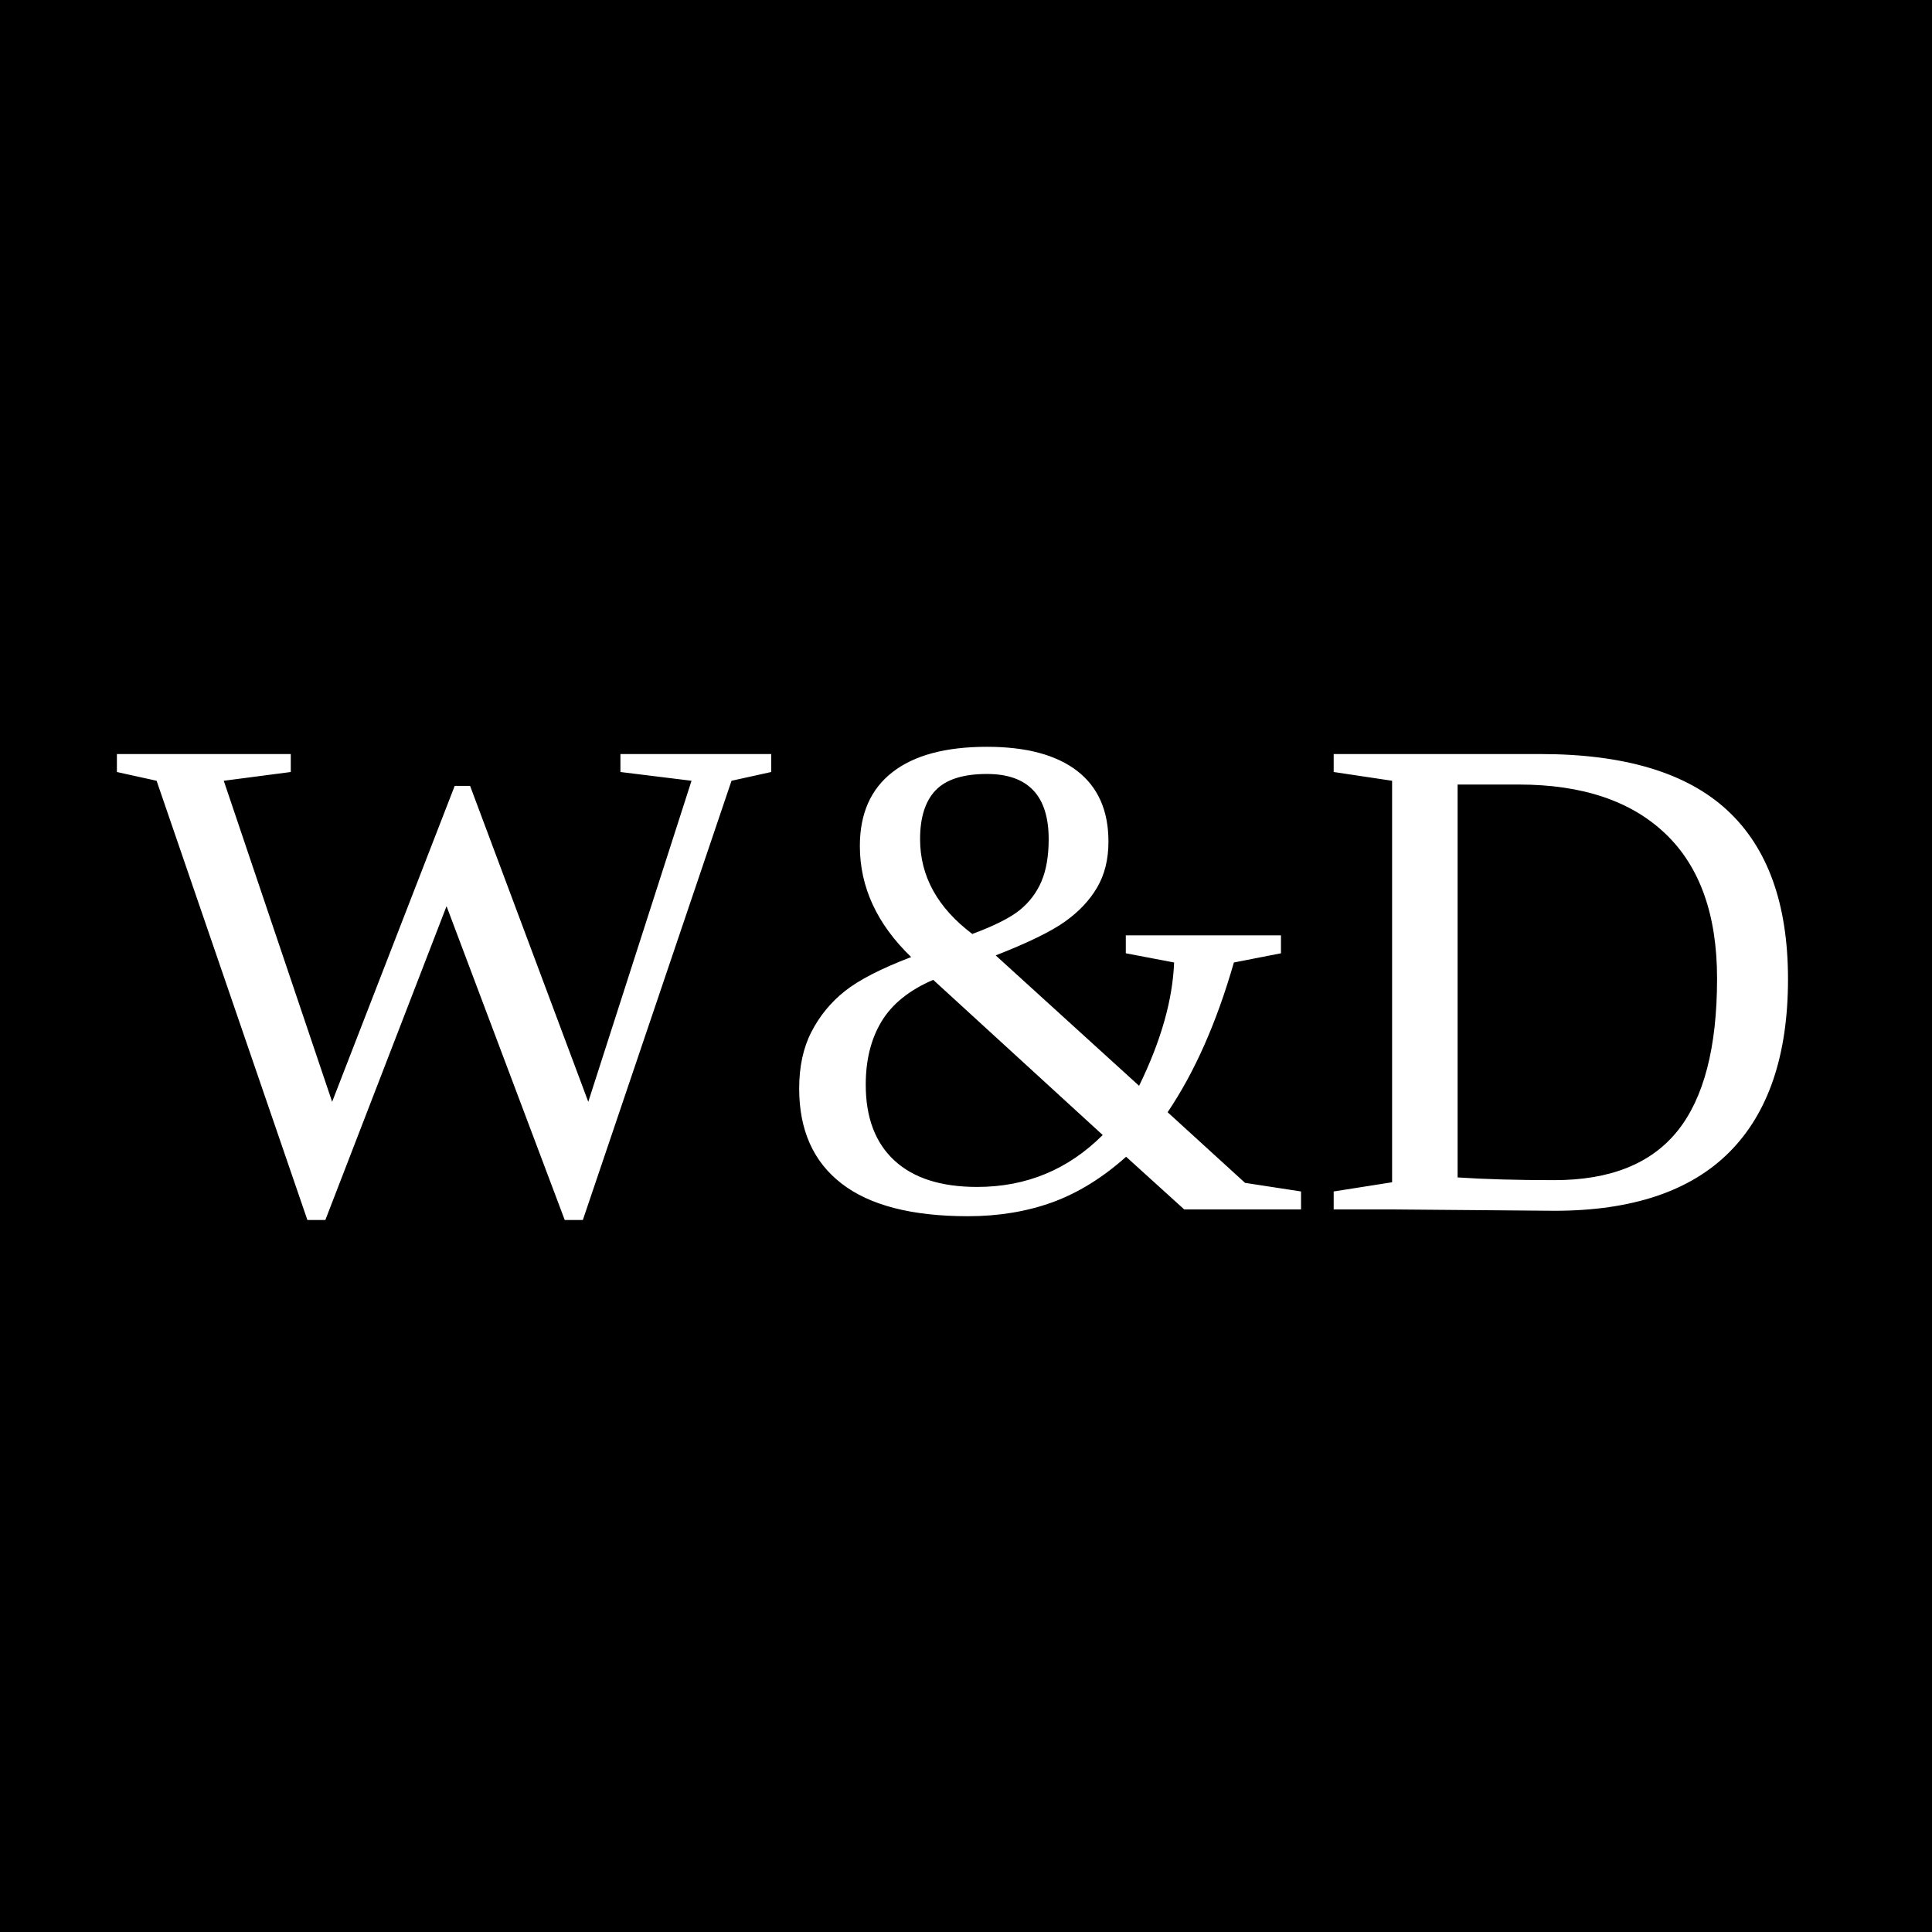
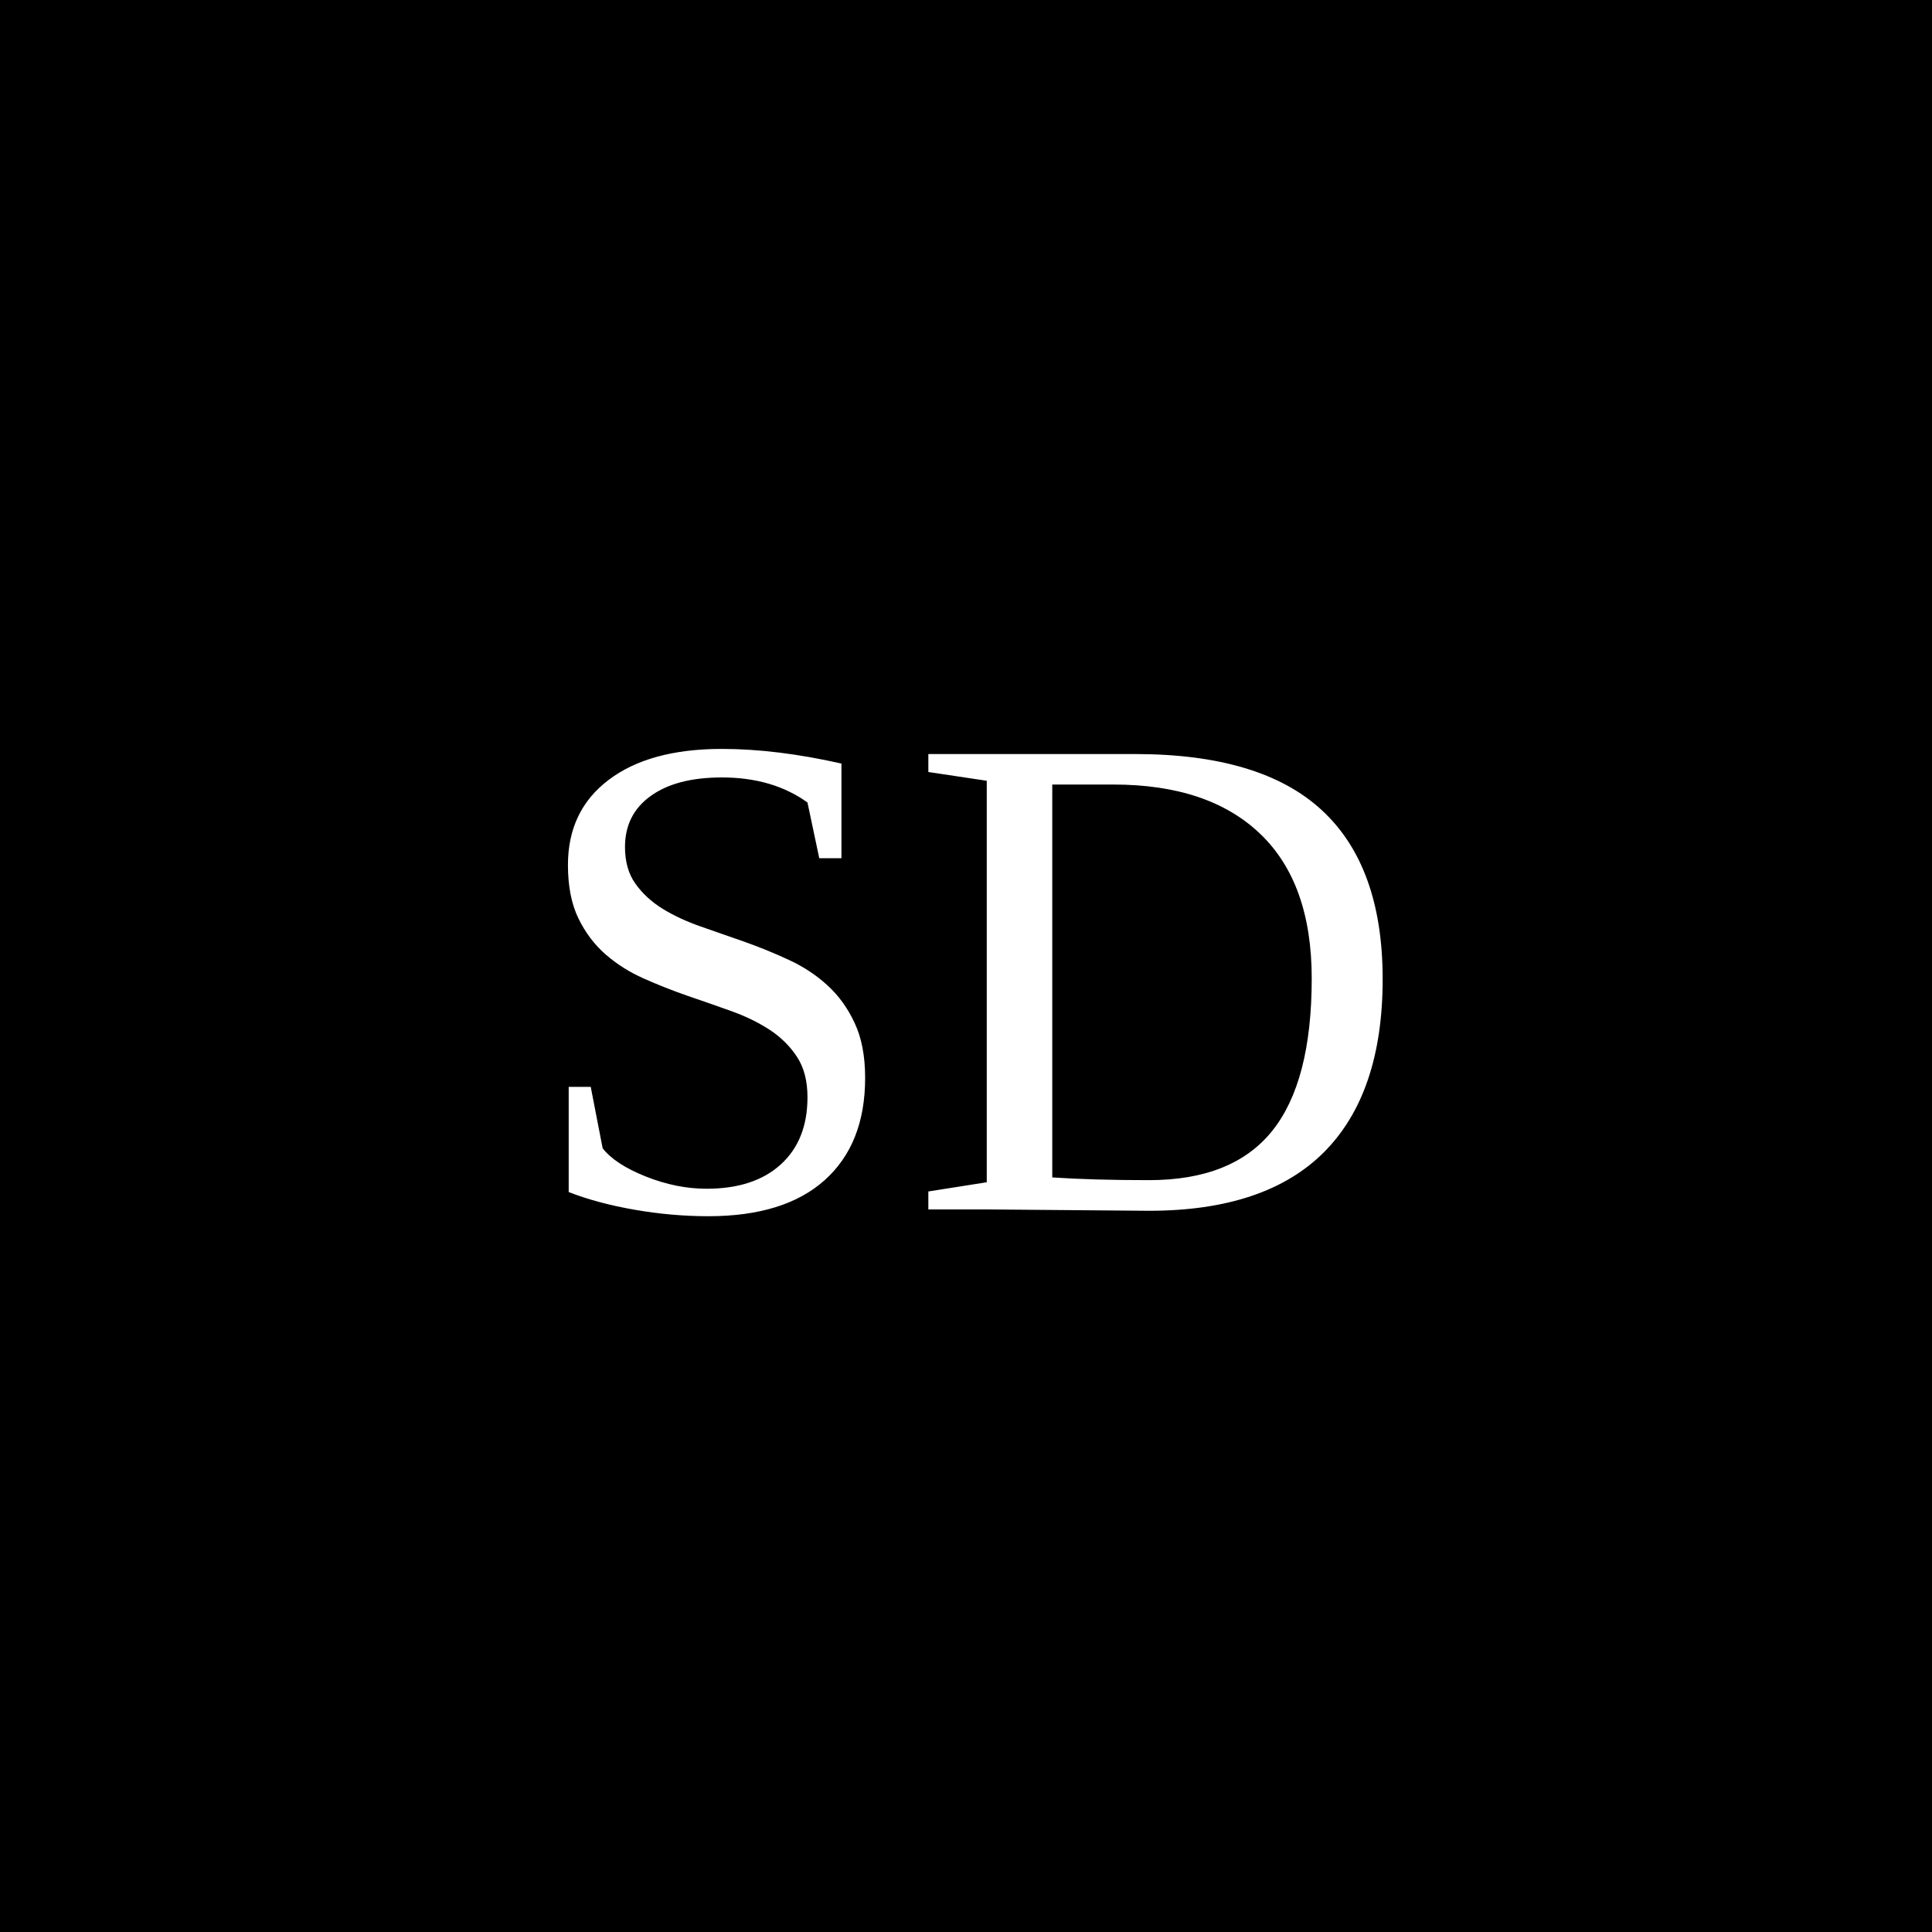
<svg xmlns="http://www.w3.org/2000/svg" width="200" height="200">
  <rect width="100%" height="100%" fill="black" />
  <text x="50%" y="50%" font-family="Times New Roman" font-size="72" fill="white" text-anchor="middle" dy=".35em">
-     W&amp;D
+     SD
  </text>
</svg>
